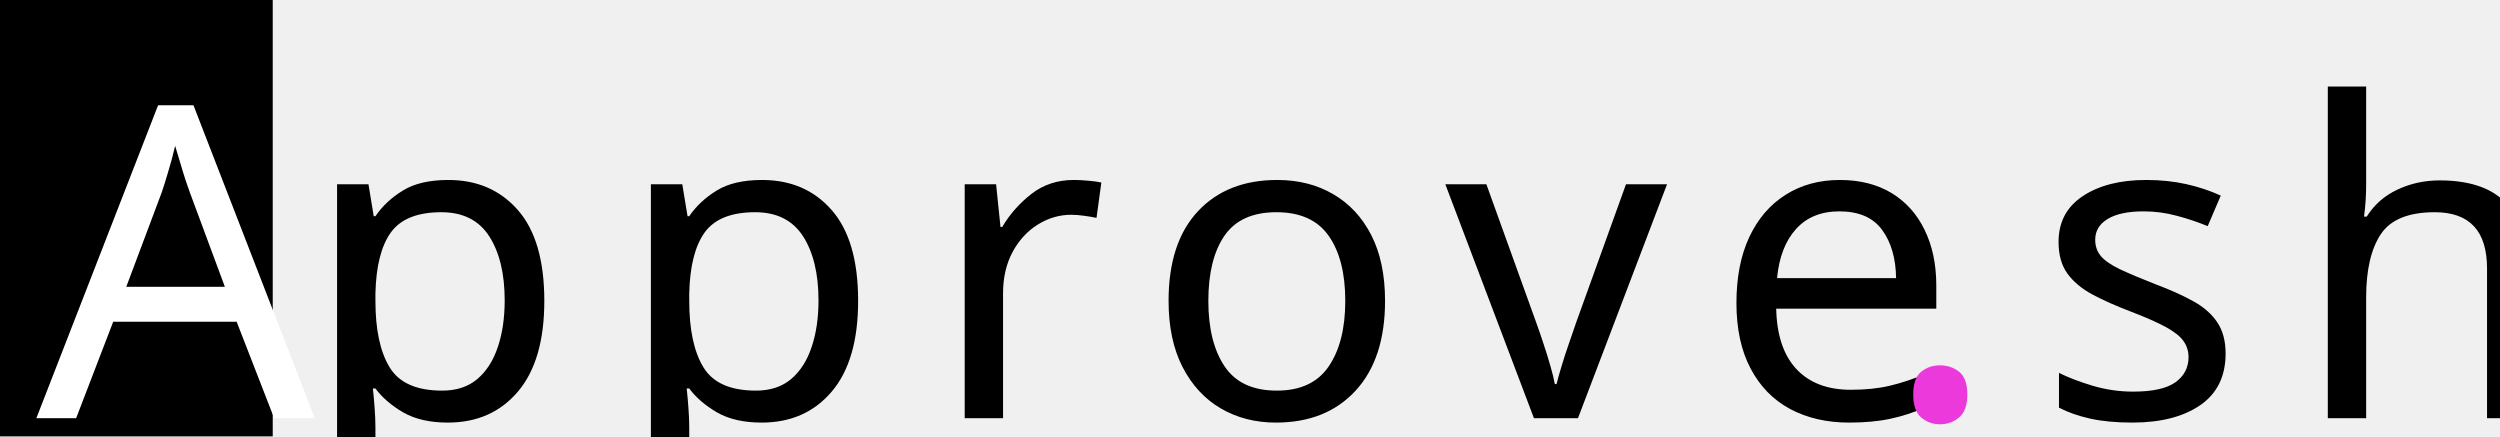
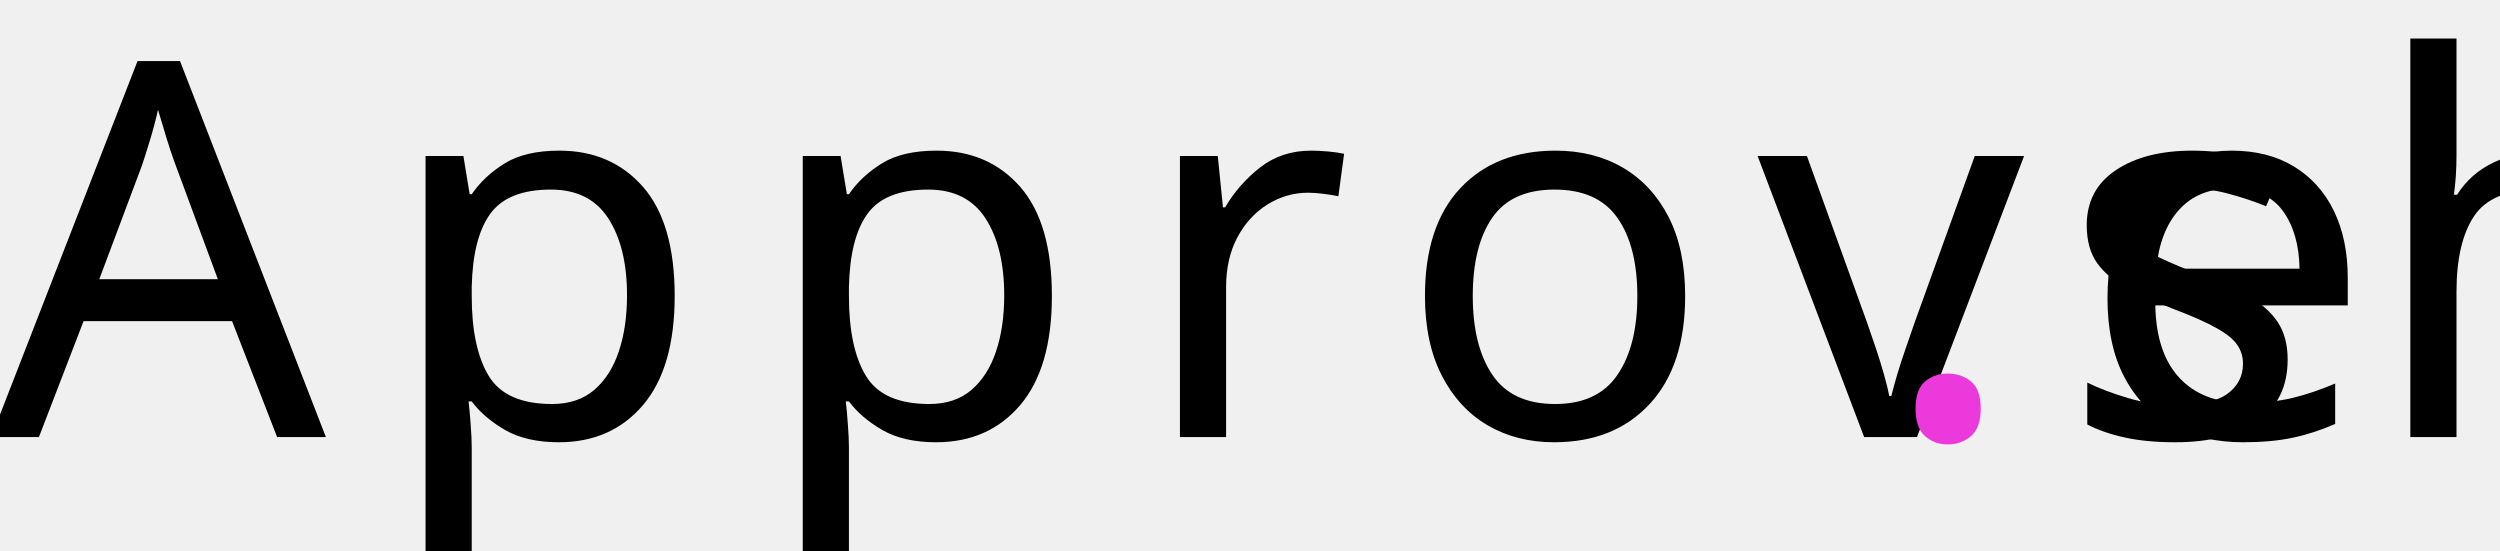
- <svg xmlns="http://www.w3.org/2000/svg" width="275px" height="48px" viewBox="0 0 275 48" version="1.1">
-   <g id="Web" stroke="none" stroke-width="1" fill="none" fill-rule="evenodd">
-     <g id="HD-Main" transform="translate(-207, -39)">
-       <g id="logo" transform="translate(207, 35)">
-         <rect id="矩形" fill="#000000" x="0" y="4" width="30" height="48" />
-         <text id="Approve.sh" font-family="Swiggity" font-size="48" font-weight="normal" letter-spacing="5">
-           <tspan x="4" y="50" fill="#FFFFFF">A</tspan>
-           <tspan x="33" y="50" fill="#000000">pprove</tspan>
-           <tspan x="207" y="50" fill="#EB39DC">.</tspan>
-           <tspan x="223.988" y="50" fill="#000000">sh</tspan>
+ <svg xmlns="http://www.w3.org/2000/svg" width="286px" height="63px" viewBox="0 0 286 63" version="1.1">
+   <g id="Web" stroke="none" stroke-width="1" fill="none" fill-rule="evenodd" font-family="AmericanText, American Text" font-size="60" font-weight="normal" letter-spacing="6.25">
+     <g id="HD-Main" transform="translate(-211, -40)">
+       <g id="编组-6" transform="translate(210, 26)">
+         <text id="logo">
+           <tspan x="0" y="64" fill="#000000">Approve</tspan>
+           <tspan x="215.83" y="64" fill="#EB39DC">.</tspan>
+           <tspan x="236.66" y="64" fill="#000000">sh</tspan>
        </text>
      </g>
    </g>
  </g>
</svg>
